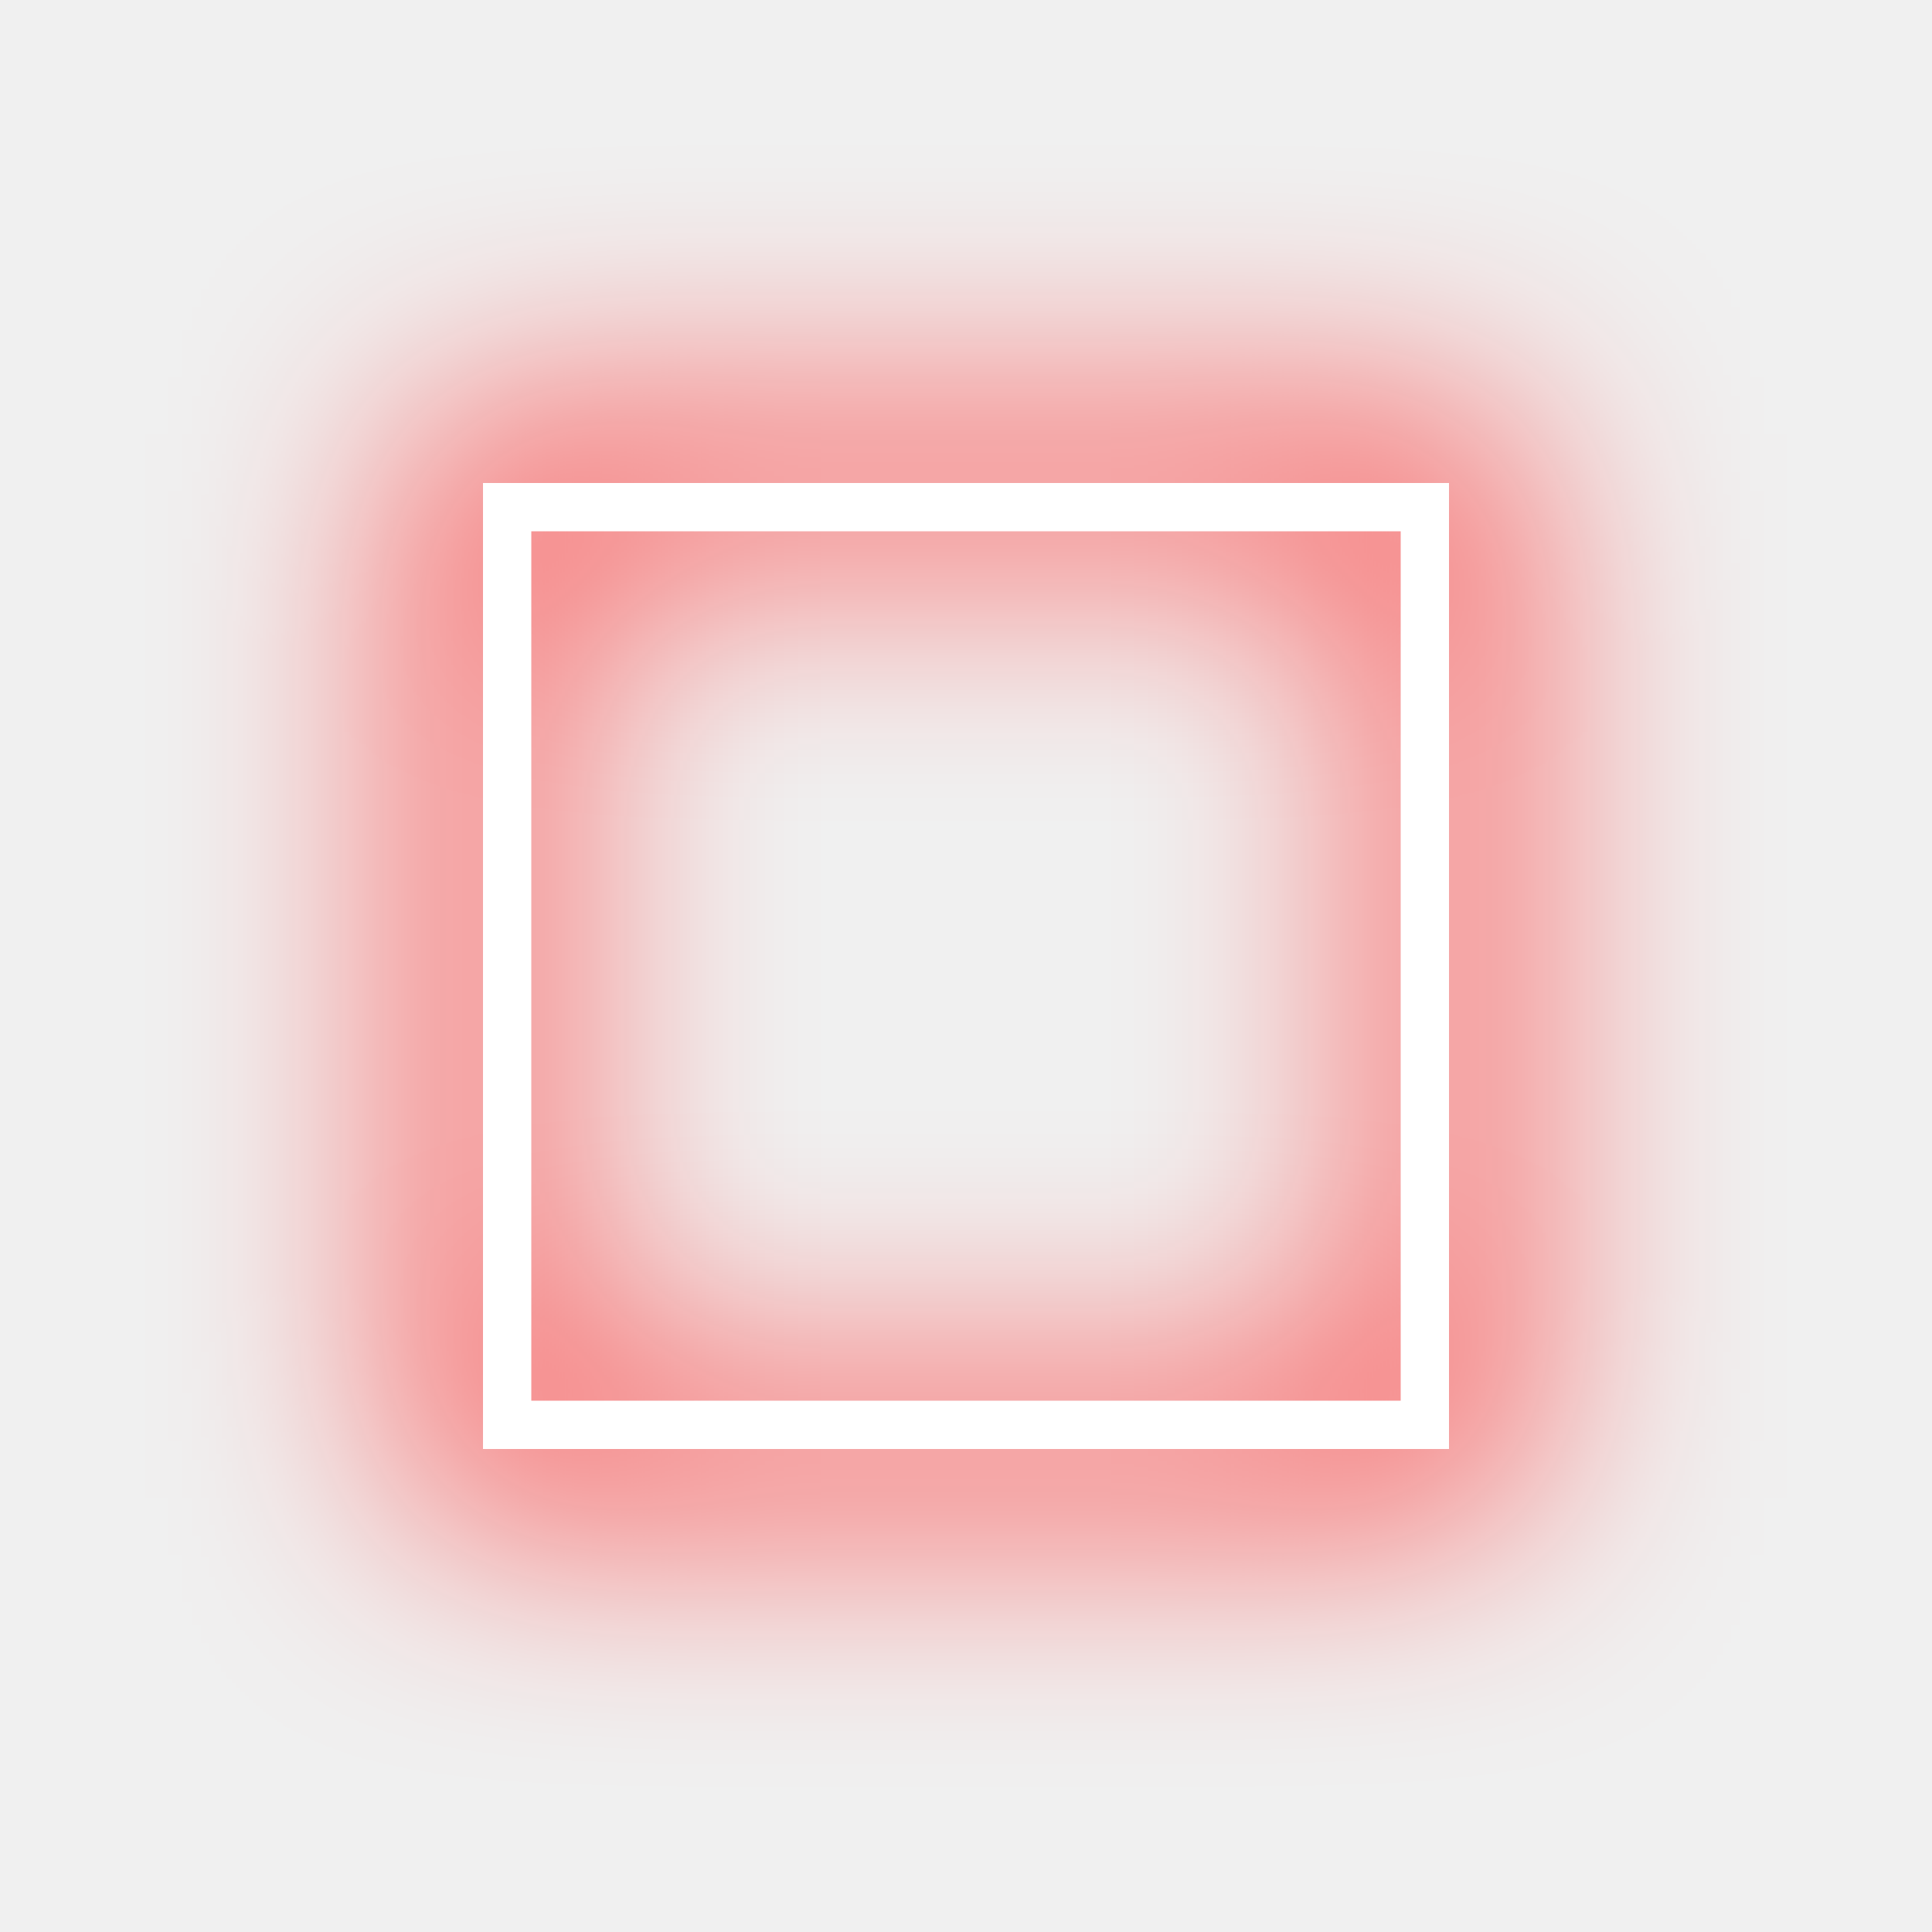
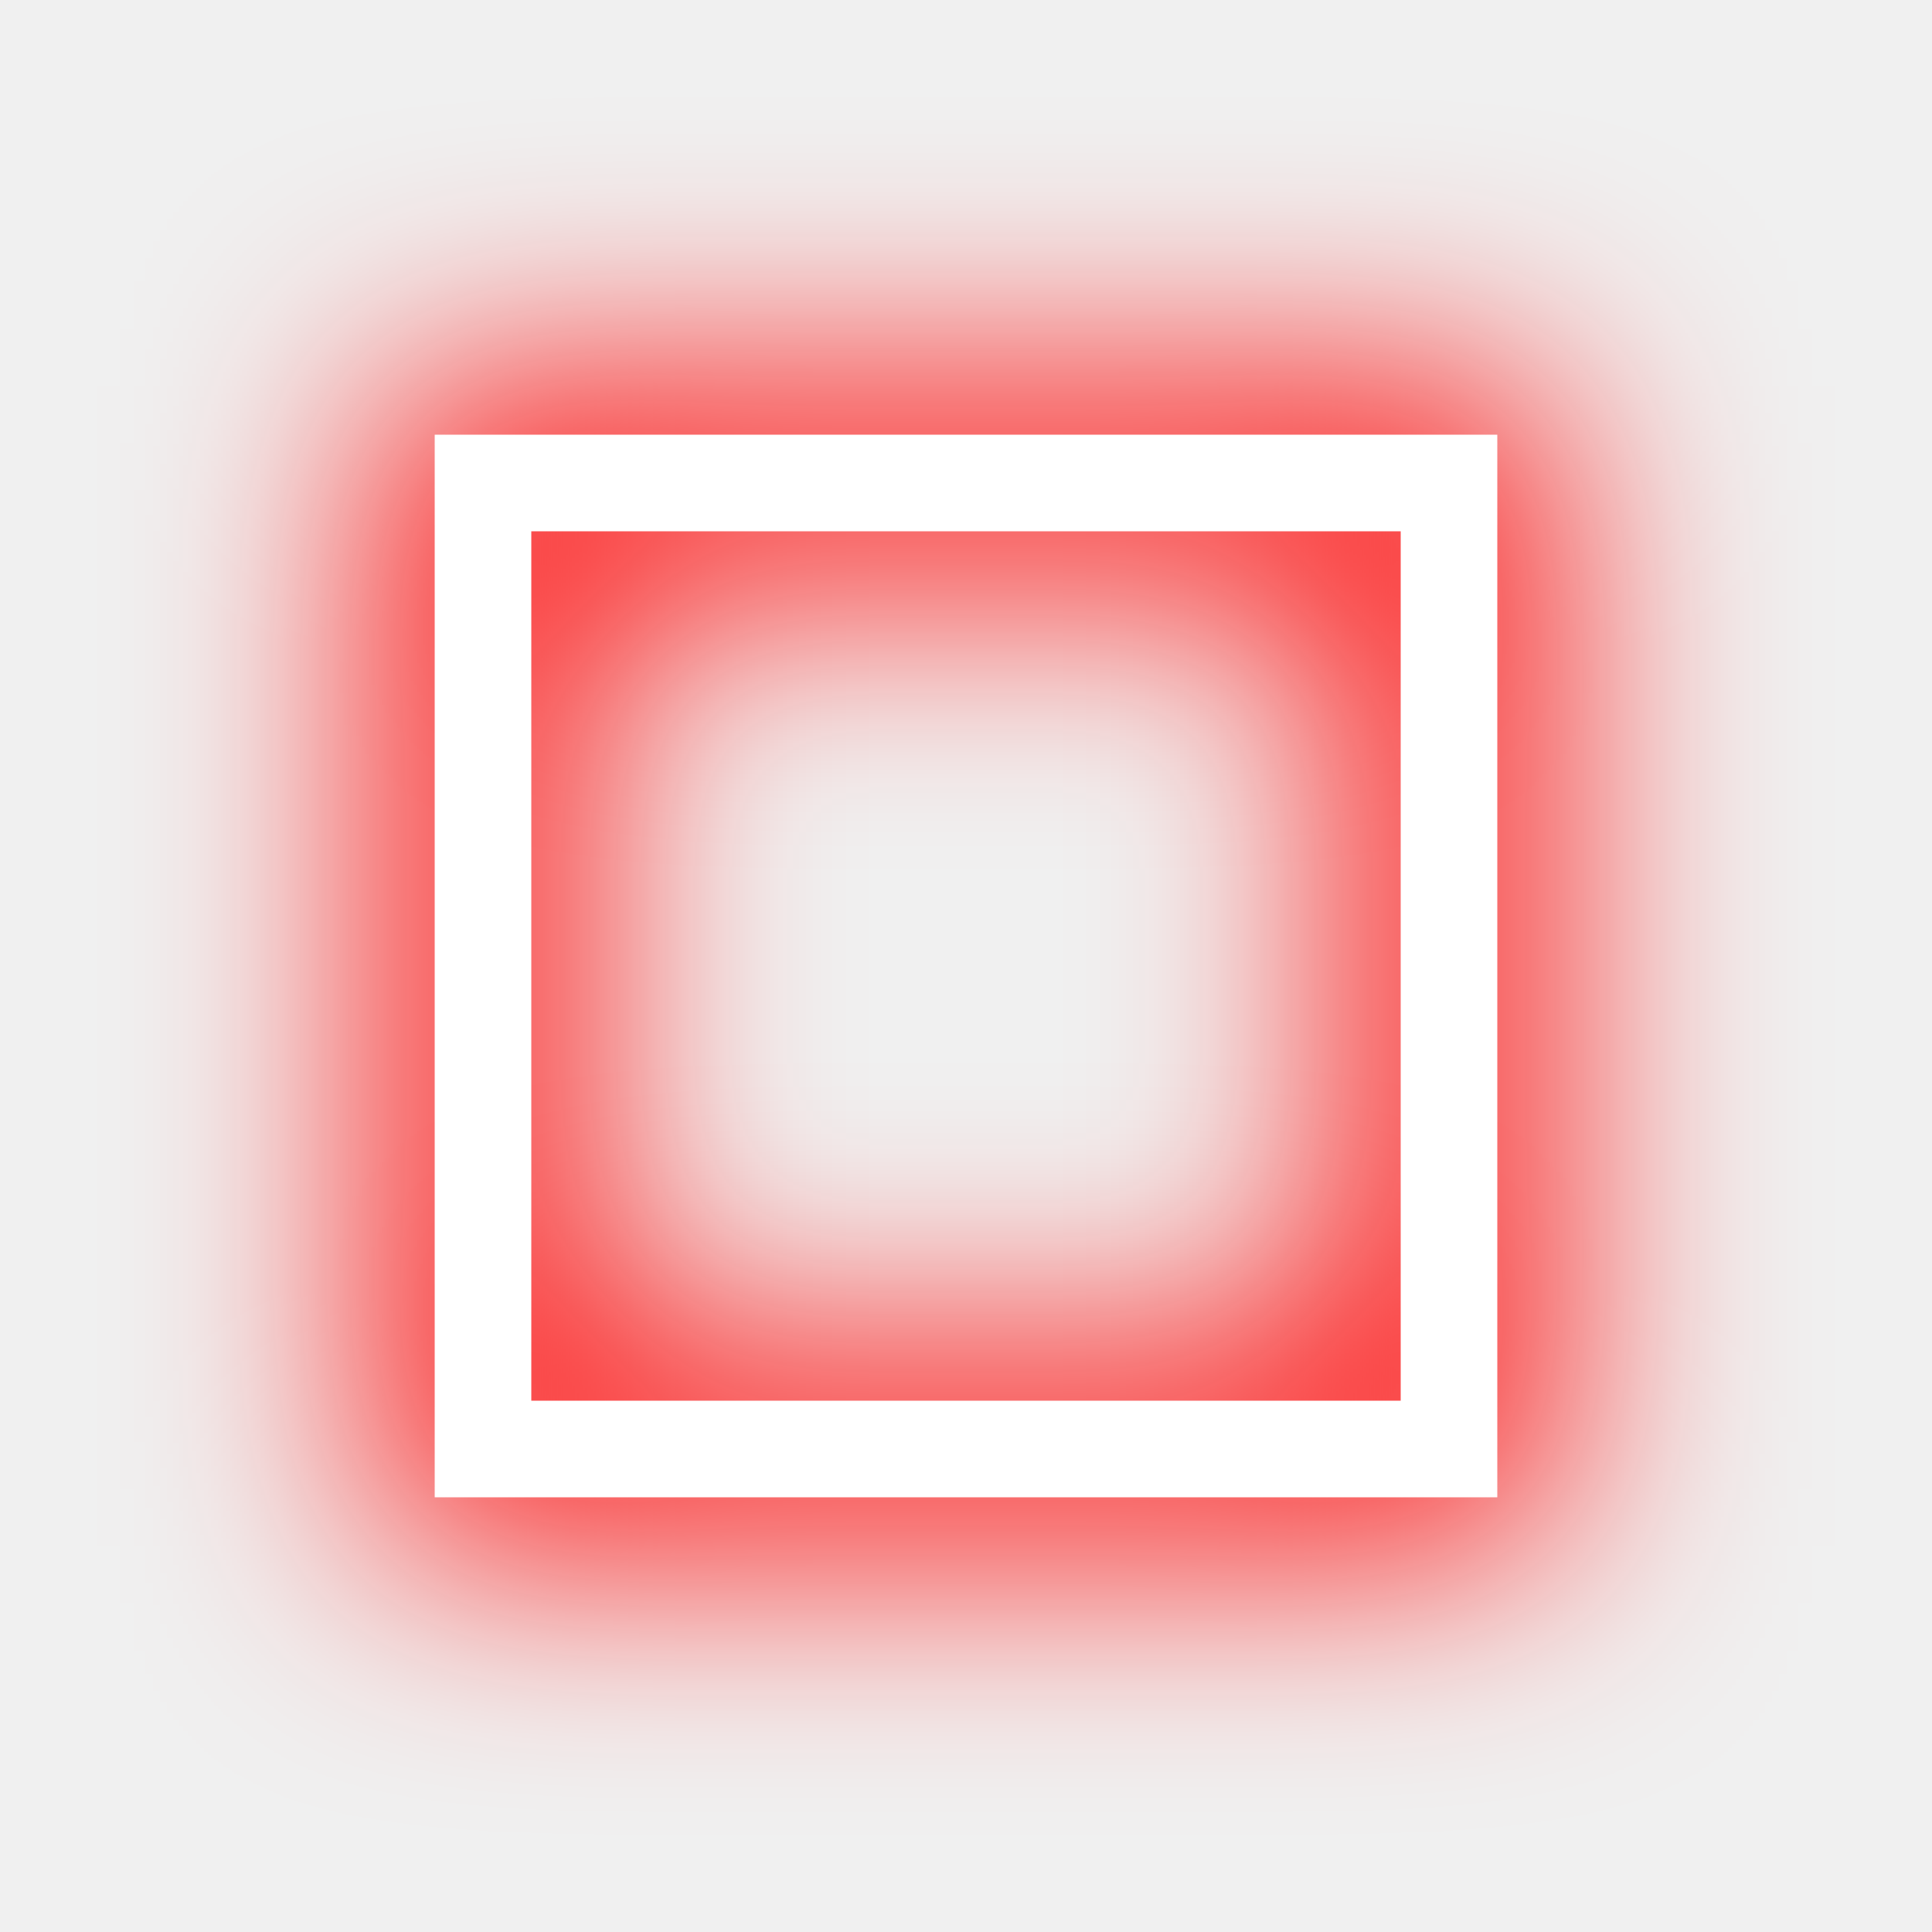
<svg xmlns="http://www.w3.org/2000/svg" width="40" height="40" viewBox="0 0 40 40">
  <defs>
    <filter id="bidirectionalGlow" x="-50%" y="-50%" width="200%" height="200%">
      <feGaussianBlur in="SourceGraphic" stdDeviation="2.5" result="blur" />
    </filter>
  </defs>
  <g transform="translate(10, 10)">
-     <rect x="0" y="0" width="20" height="20" fill="none" stroke="red" stroke-width="2" filter="url(#bidirectionalGlow)" opacity="1.0" />
-     <rect x="0.5" y="0.5" width="19" height="19" fill="none" stroke="white" stroke-width="1" />
+     <rect x="0" y="0" width="20" height="20" fill="none" stroke="red" stroke-width="4" filter="url(#bidirectionalGlow)" opacity="1.0" />
+     <rect x="0" y="0" width="20" height="20" fill="none" stroke="white" stroke-width="2" />
  </g>
</svg>
